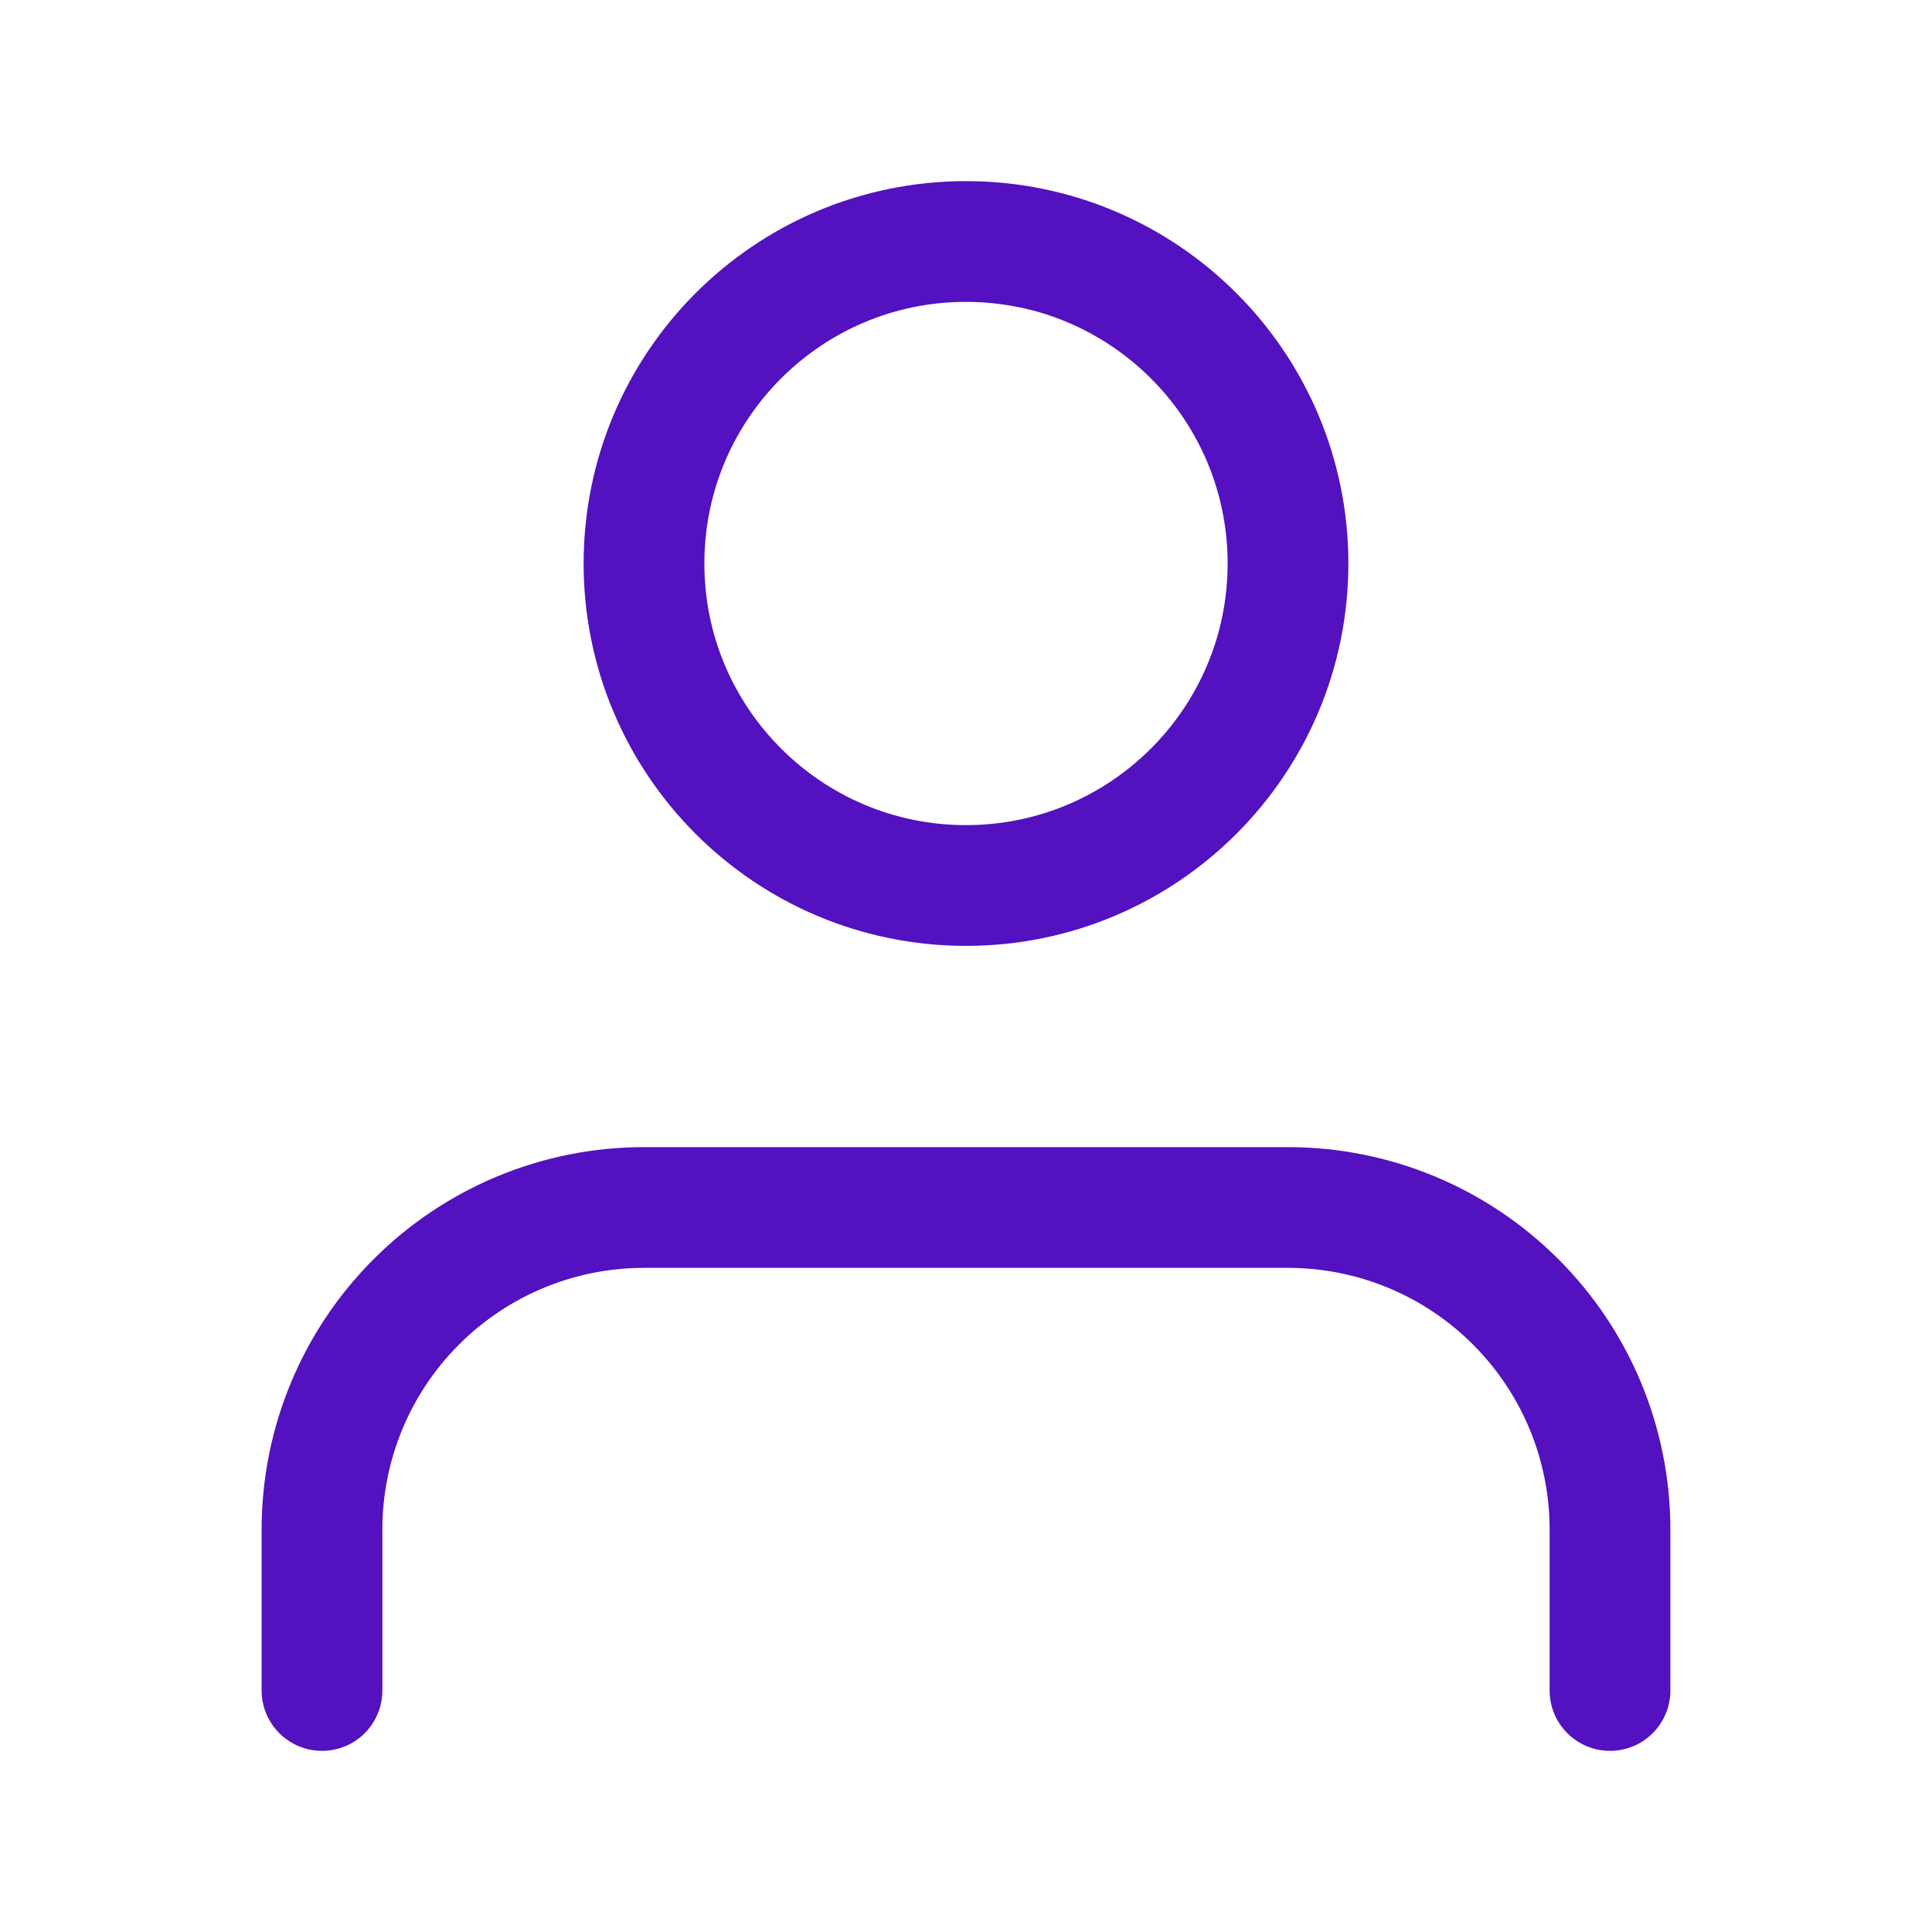
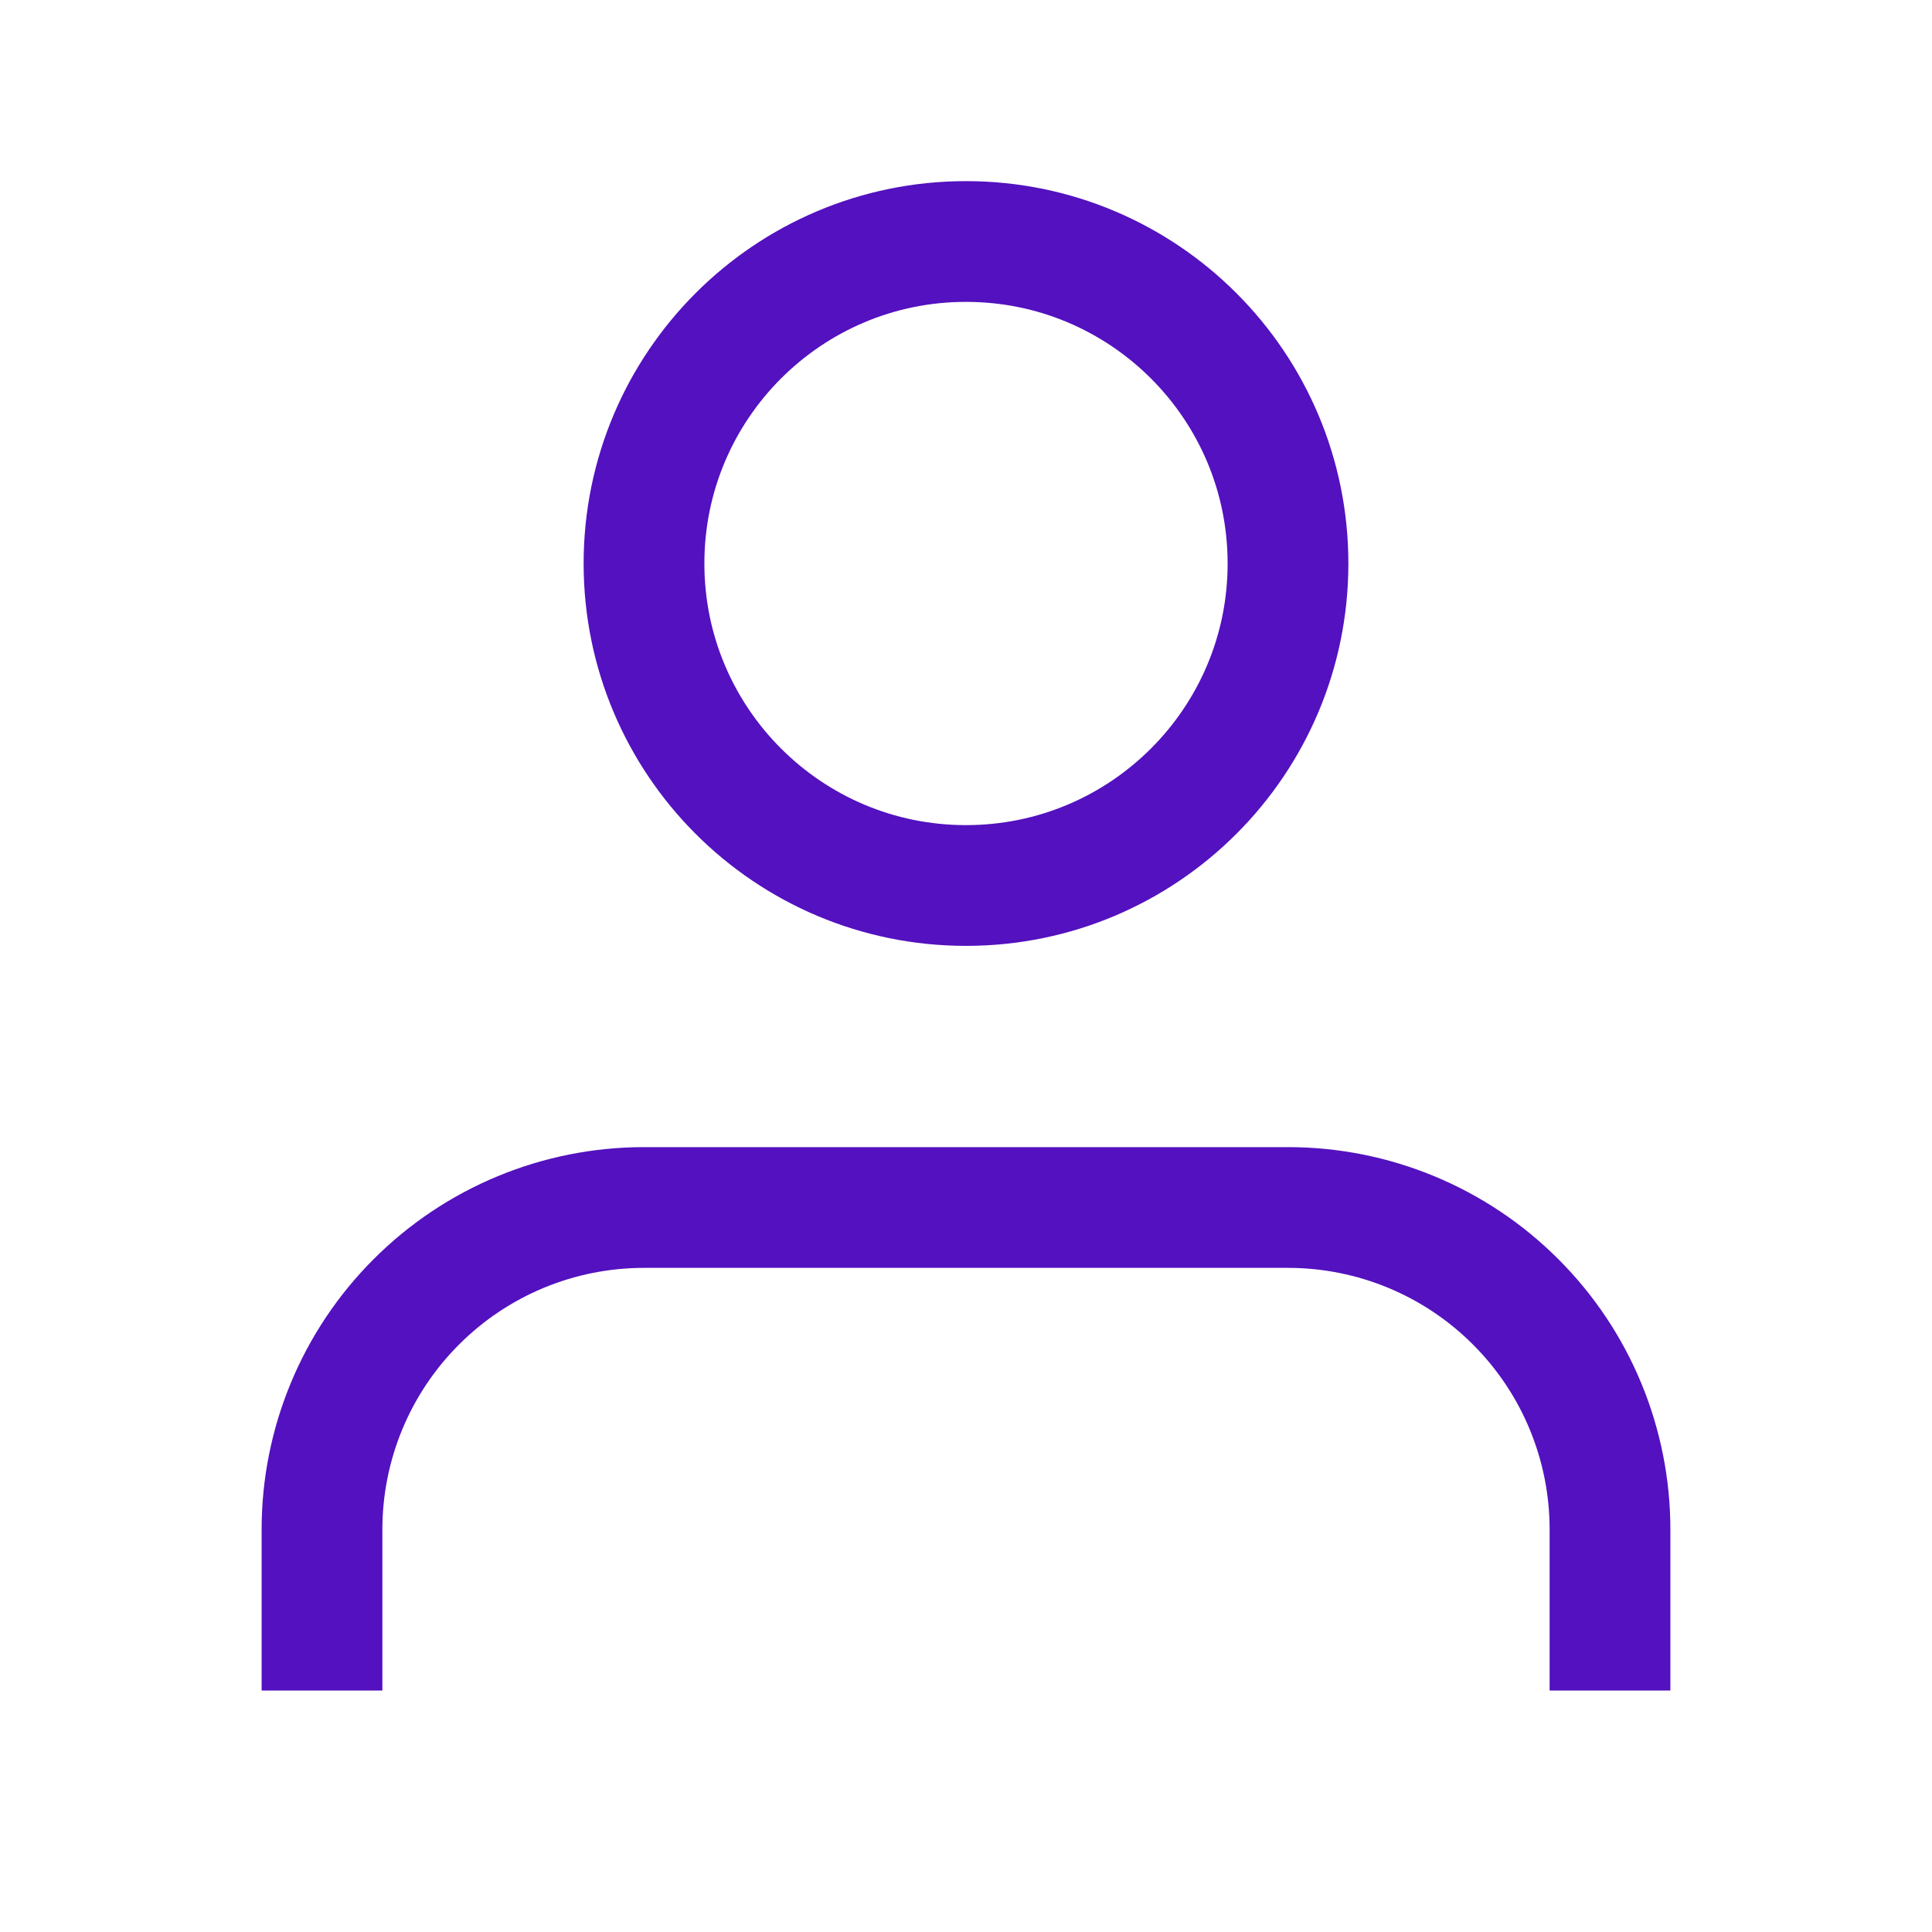
<svg xmlns="http://www.w3.org/2000/svg" width="24" height="24" viewBox="0 0 24 24" fill="none">
-   <path d="M20 21V19C20 17.939 19.579 16.922 18.828 16.172C18.078 15.421 17.061 15 16 15H8C6.939 15 5.922 15.421 5.172 16.172C4.421 16.922 4 17.939 4 19V21" stroke="#5311BF" stroke-width="1.5" stroke-linecap="round" stroke-linejoin="round" />
-   <path d="M12 11C14.209 11 16 9.209 16 7C16 4.791 14.209 3 12 3C9.791 3 8 4.791 8 7C8 9.209 9.791 11 12 11Z" stroke="#5311BF" stroke-width="1.5" stroke-linecap="round" stroke-linejoin="round" />
+   <path d="M20 21V19C20 17.939 19.579 16.922 18.828 16.172C18.078 15.421 17.061 15 16 15H8C6.939 15 5.922 15.421 5.172 16.172C4.421 16.922 4 17.939 4 19V21" stroke="#5311BF" stroke-width="1.5" strokeLinecap="round" strokeLinejoin="round" />
+   <path d="M12 11C14.209 11 16 9.209 16 7C16 4.791 14.209 3 12 3C9.791 3 8 4.791 8 7C8 9.209 9.791 11 12 11Z" stroke="#5311BF" stroke-width="1.5" strokeLinecap="round" strokeLinejoin="round" />
</svg>
